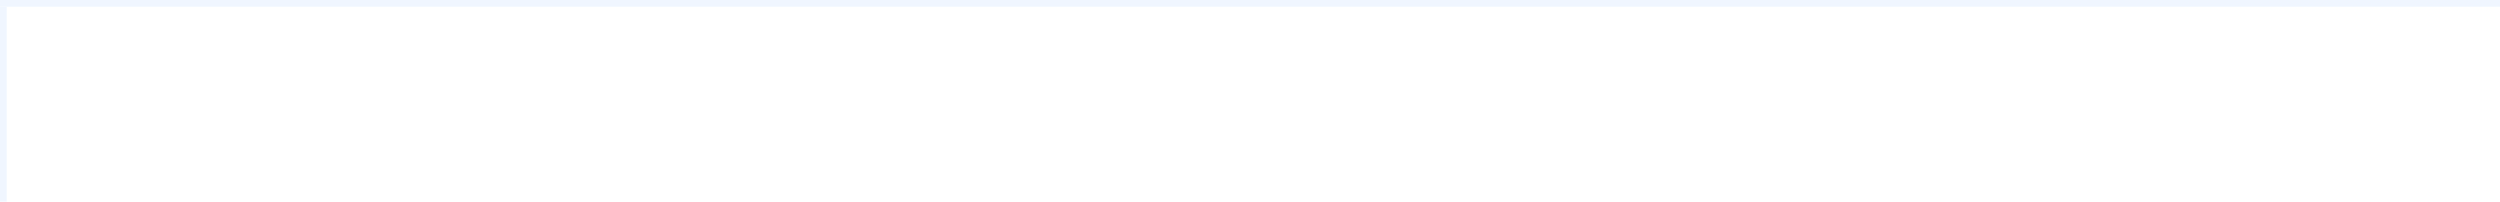
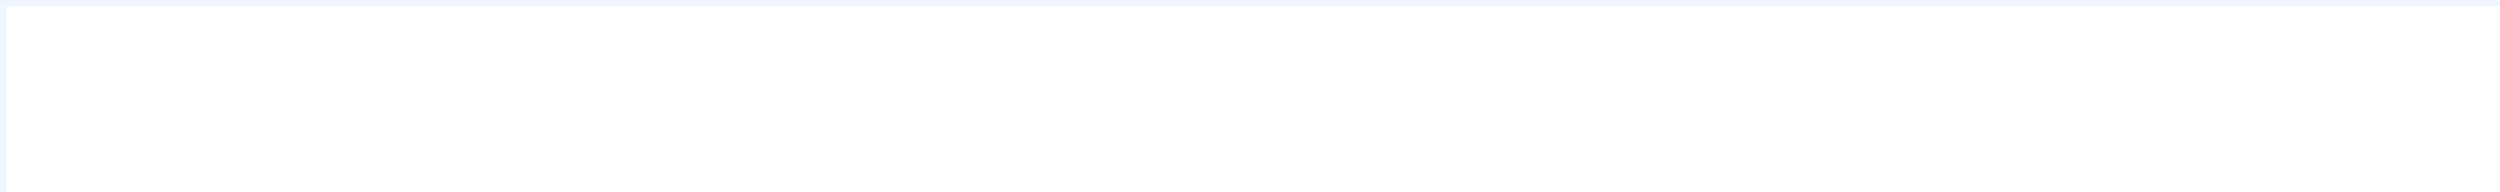
- <svg xmlns="http://www.w3.org/2000/svg" version="1.1" width="372px" height="30px" viewBox="100 120 372 30">
-   <path d="M 1 1  L 372 1  L 372 30  L 1 30  L 1 1  Z " fill-rule="nonzero" fill="rgba(255, 255, 255, 1)" stroke="none" transform="matrix(1 0 0 1 100 120 )" class="fill" />
-   <path d="M 0.5 1  L 0.5 30  " stroke-width="1" stroke-dasharray="0" stroke="rgba(240, 246, 255, 1)" fill="none" transform="matrix(1 0 0 1 100 120 )" class="stroke" />
-   <path d="M 0 0.5  L 372 0.5  " stroke-width="1" stroke-dasharray="0" stroke="rgba(240, 246, 255, 1)" fill="none" transform="matrix(1 0 0 1 100 120 )" class="stroke" />
+ <svg xmlns="http://www.w3.org/2000/svg" version="1.1" width="391px" height="30px" viewBox="472 120 391 30">
+   <path d="M 1 1  L 391 1  L 391 30  L 1 30  L 1 1  Z " fill-rule="nonzero" fill="rgba(255, 255, 255, 1)" stroke="none" transform="matrix(1 0 0 1 472 120 )" class="fill" />
+   <path d="M 0.5 1  L 0.5 30  " stroke-width="1" stroke-dasharray="0" stroke="rgba(240, 246, 255, 1)" fill="none" transform="matrix(1 0 0 1 472 120 )" class="stroke" />
+   <path d="M 0 0.5  L 391 0.5  " stroke-width="1" stroke-dasharray="0" stroke="rgba(240, 246, 255, 1)" fill="none" transform="matrix(1 0 0 1 472 120 )" class="stroke" />
</svg>
